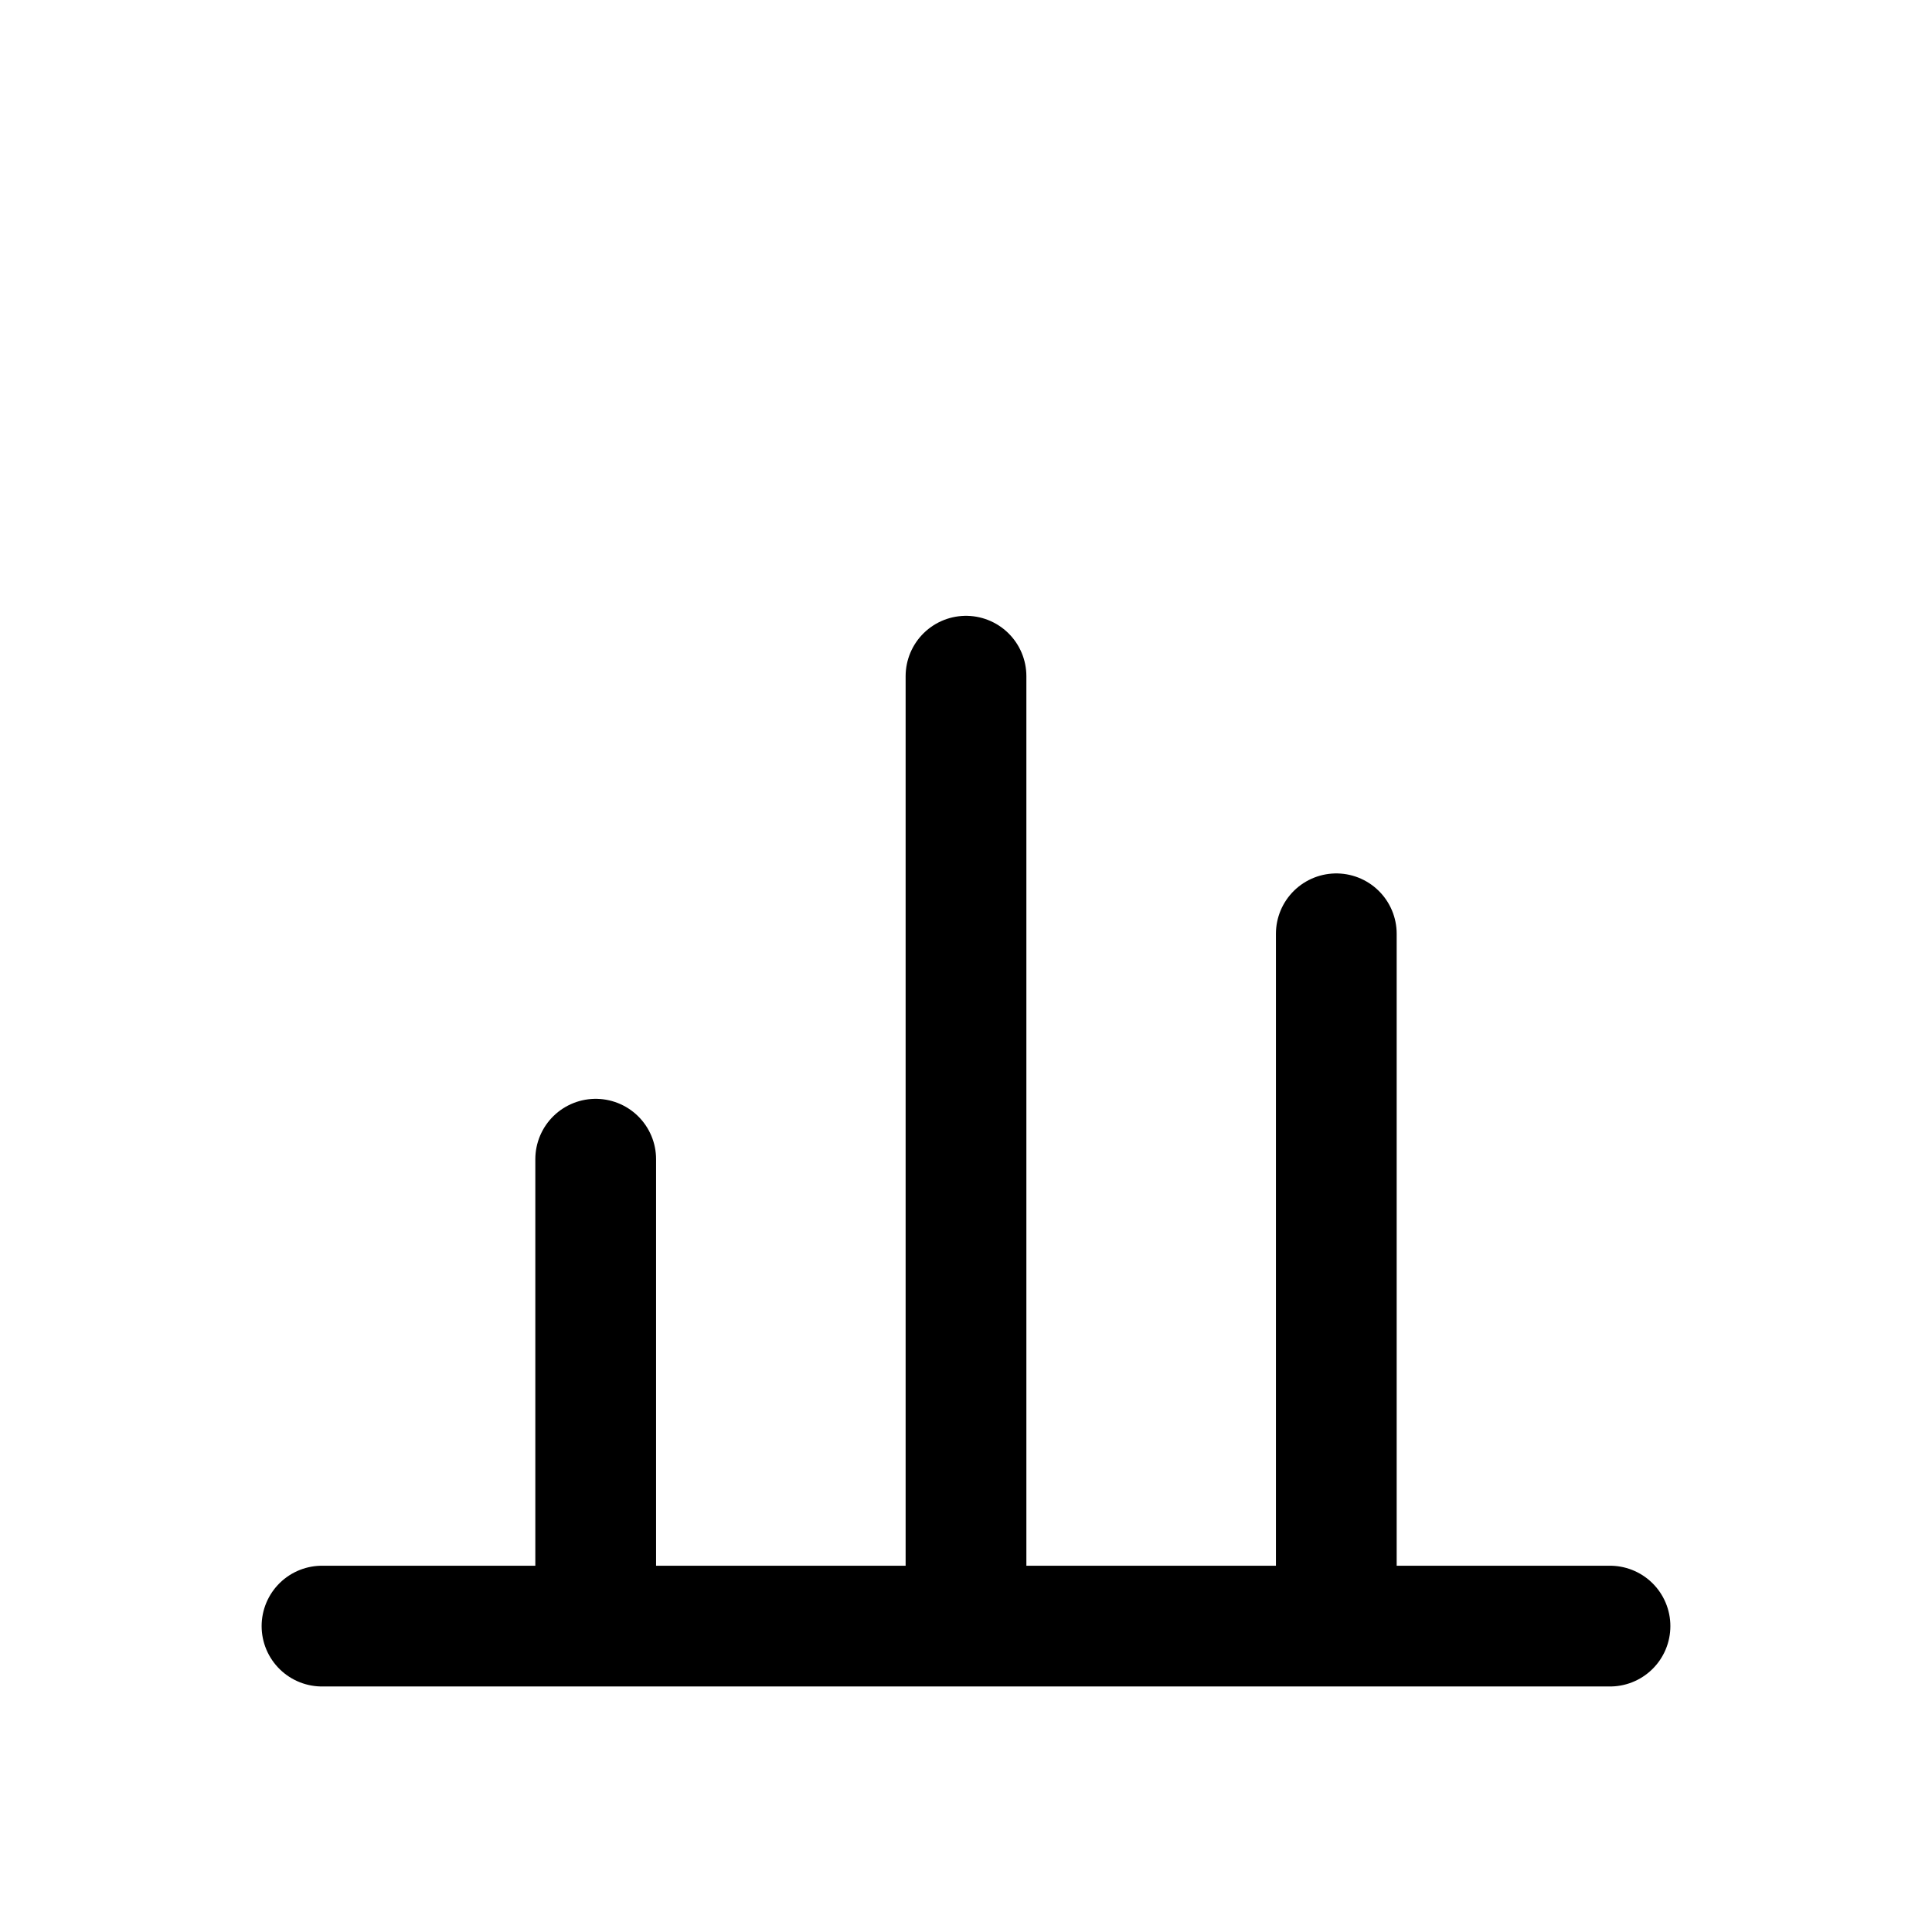
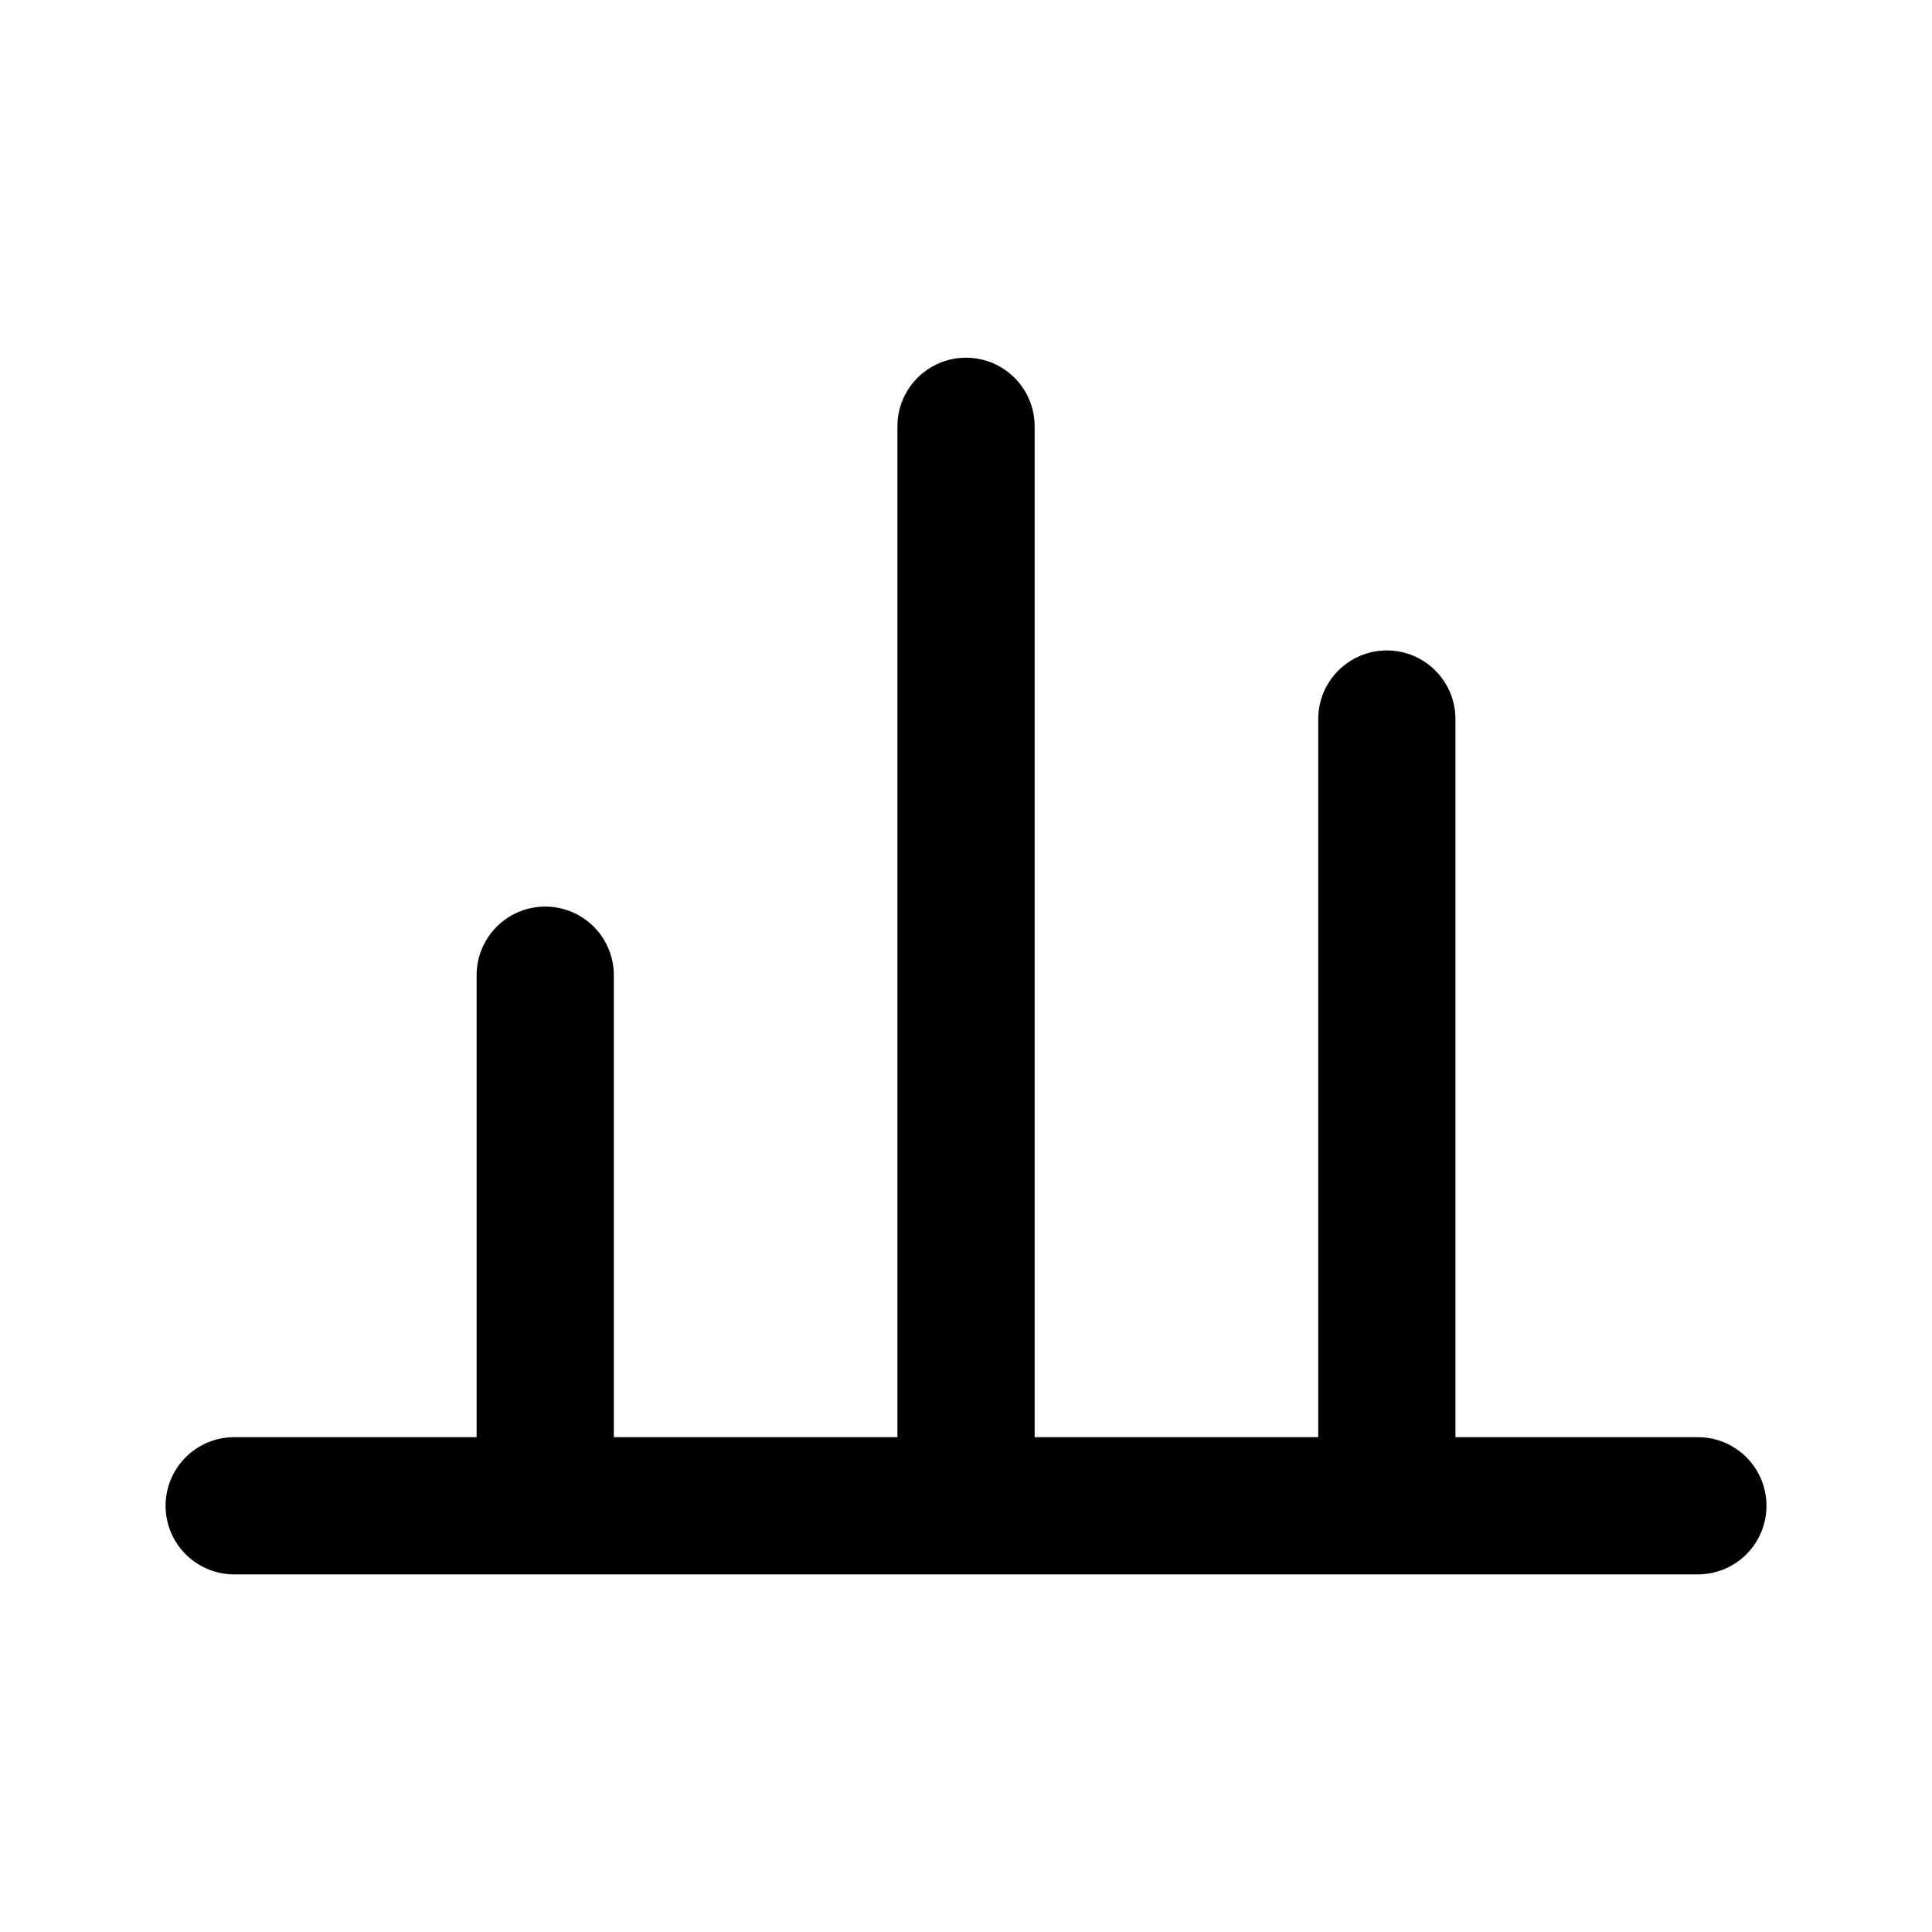
<svg xmlns="http://www.w3.org/2000/svg" viewBox="0 0 24 24" fill="none" stroke="currentColor" stroke-width="1.5" stroke-linecap="round" stroke-linejoin="round" aria-hidden="true">
-   <path d="M4 20.2h16M7.4 20.2v-5.8M12 20.2V8.4M16.6 20.2v-8.6" />
+   <path d="M4 20.2h16M7.4 20.2v-5.8M12 20.2V8.4M16.6 20.2v-8.6" transform="translate(-1.6364 -4.25) scale(1.1364)" />
</svg>
